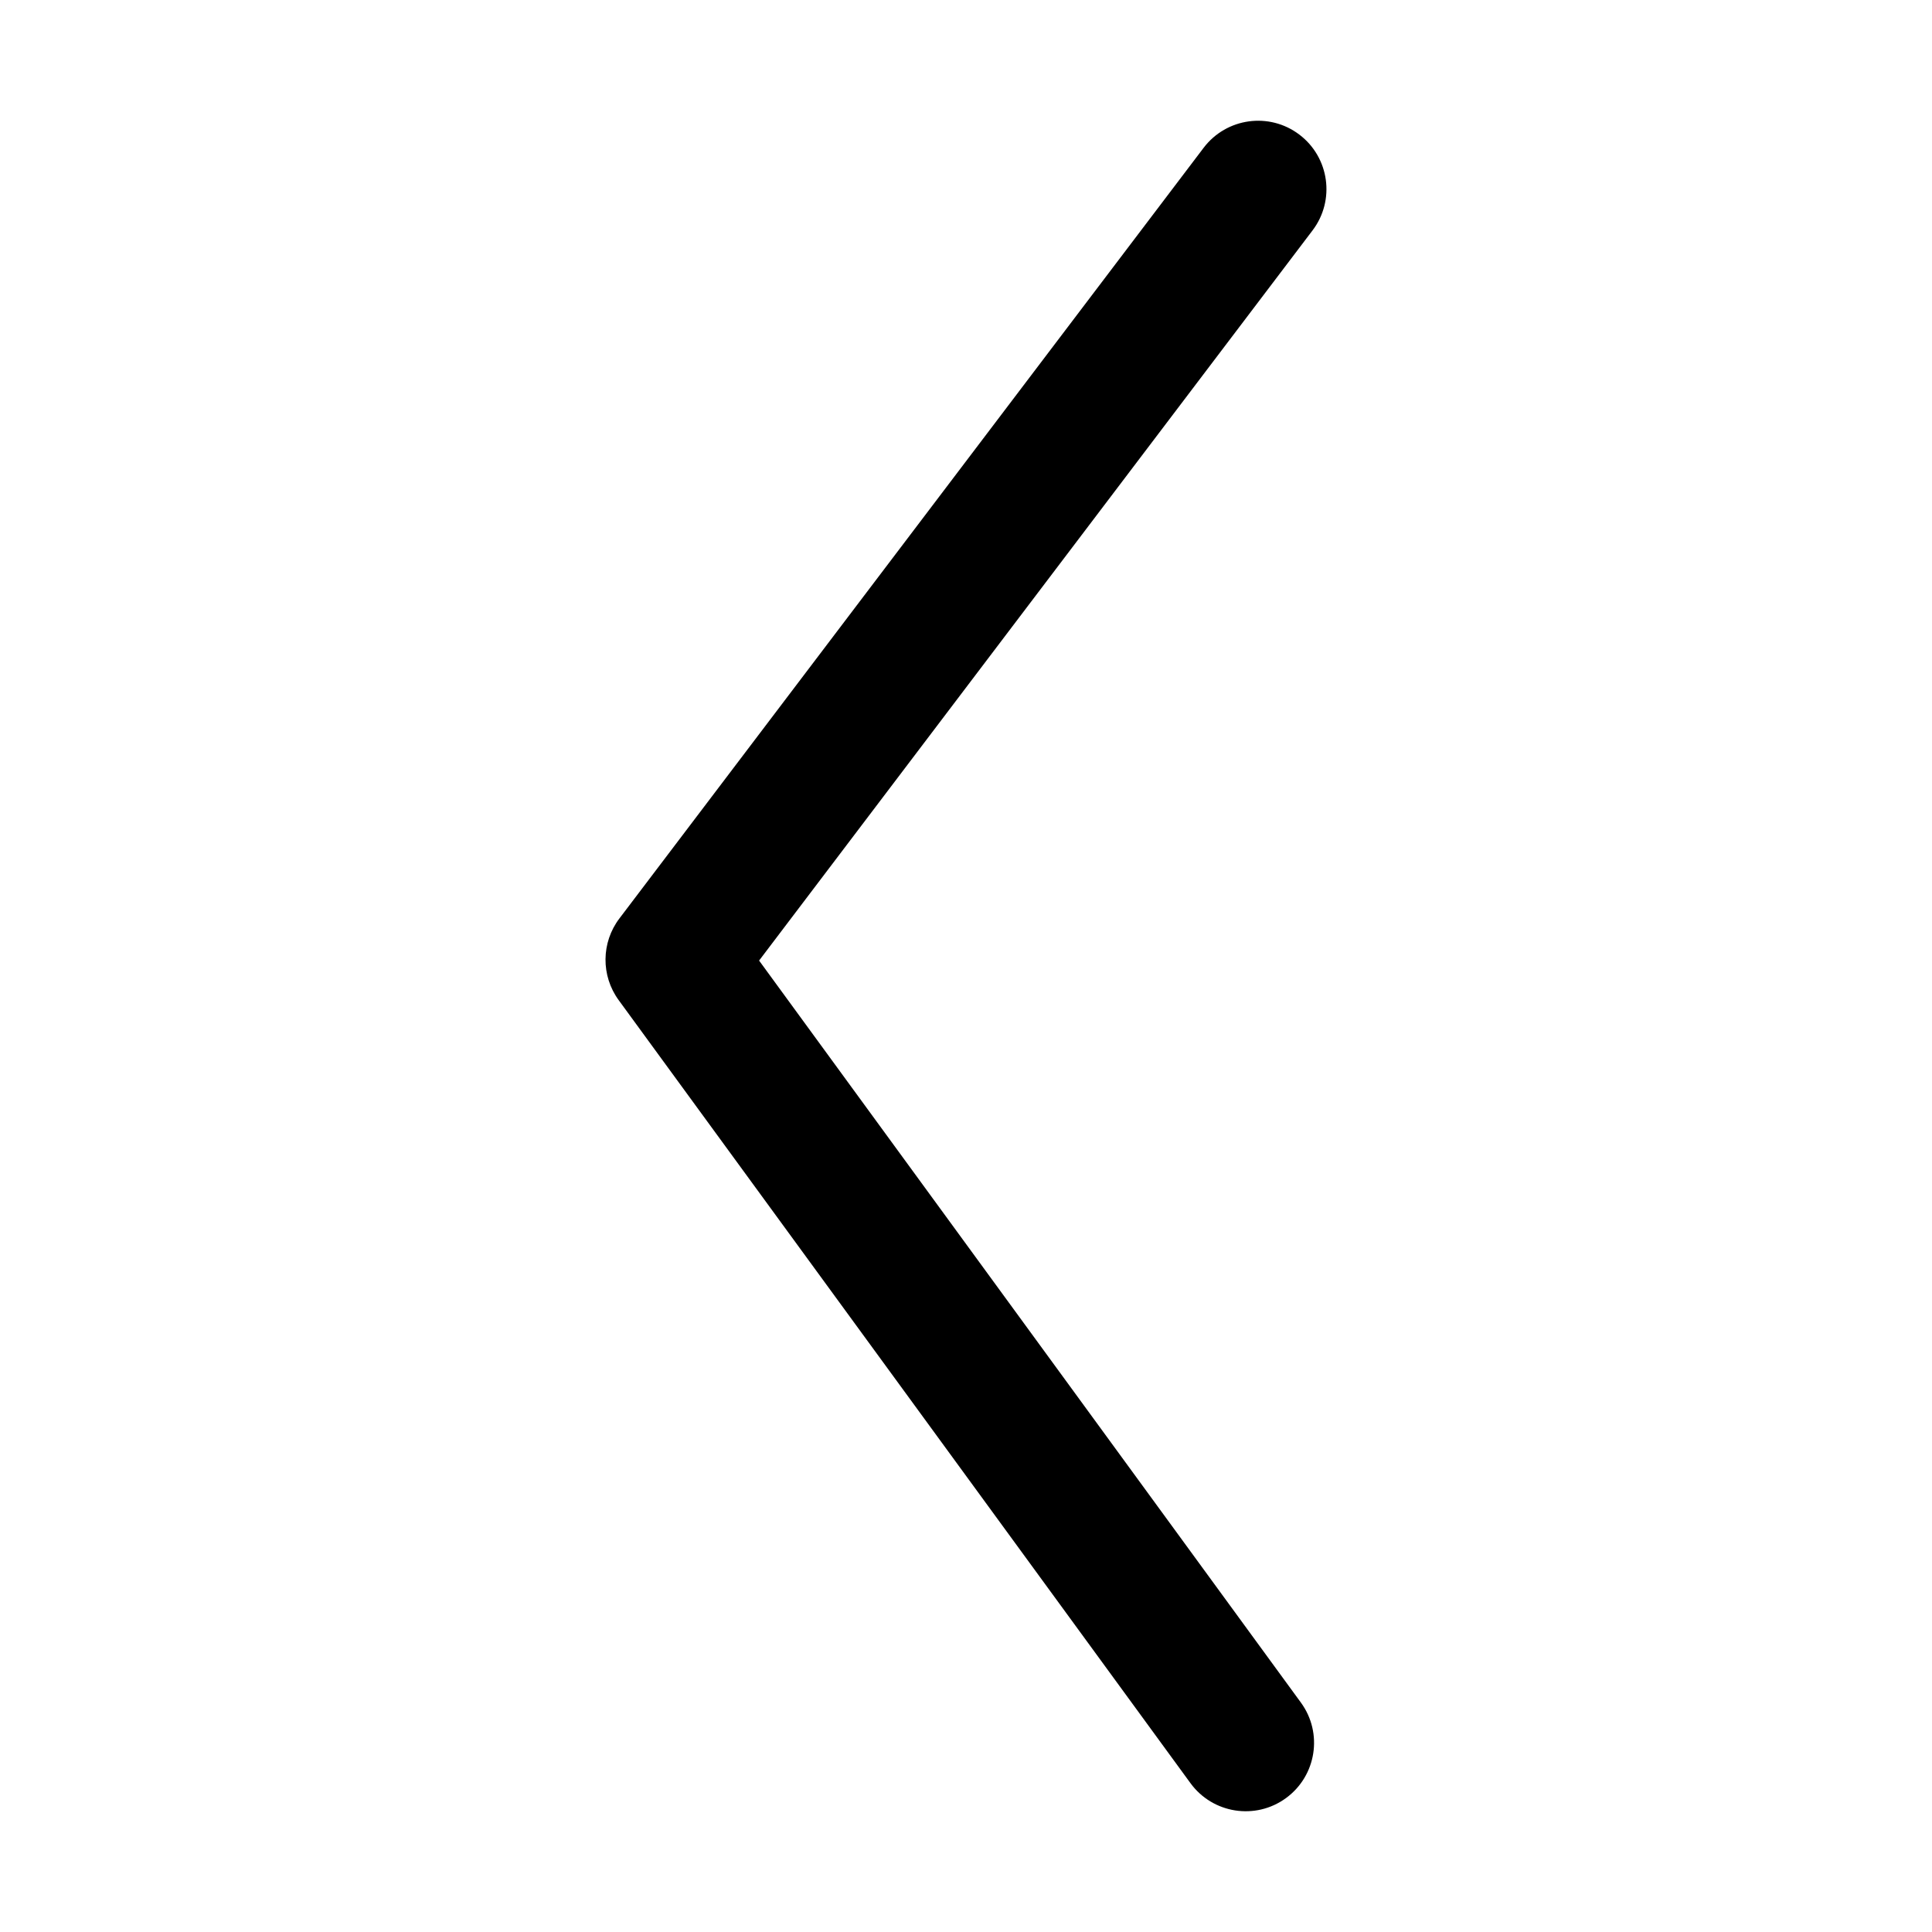
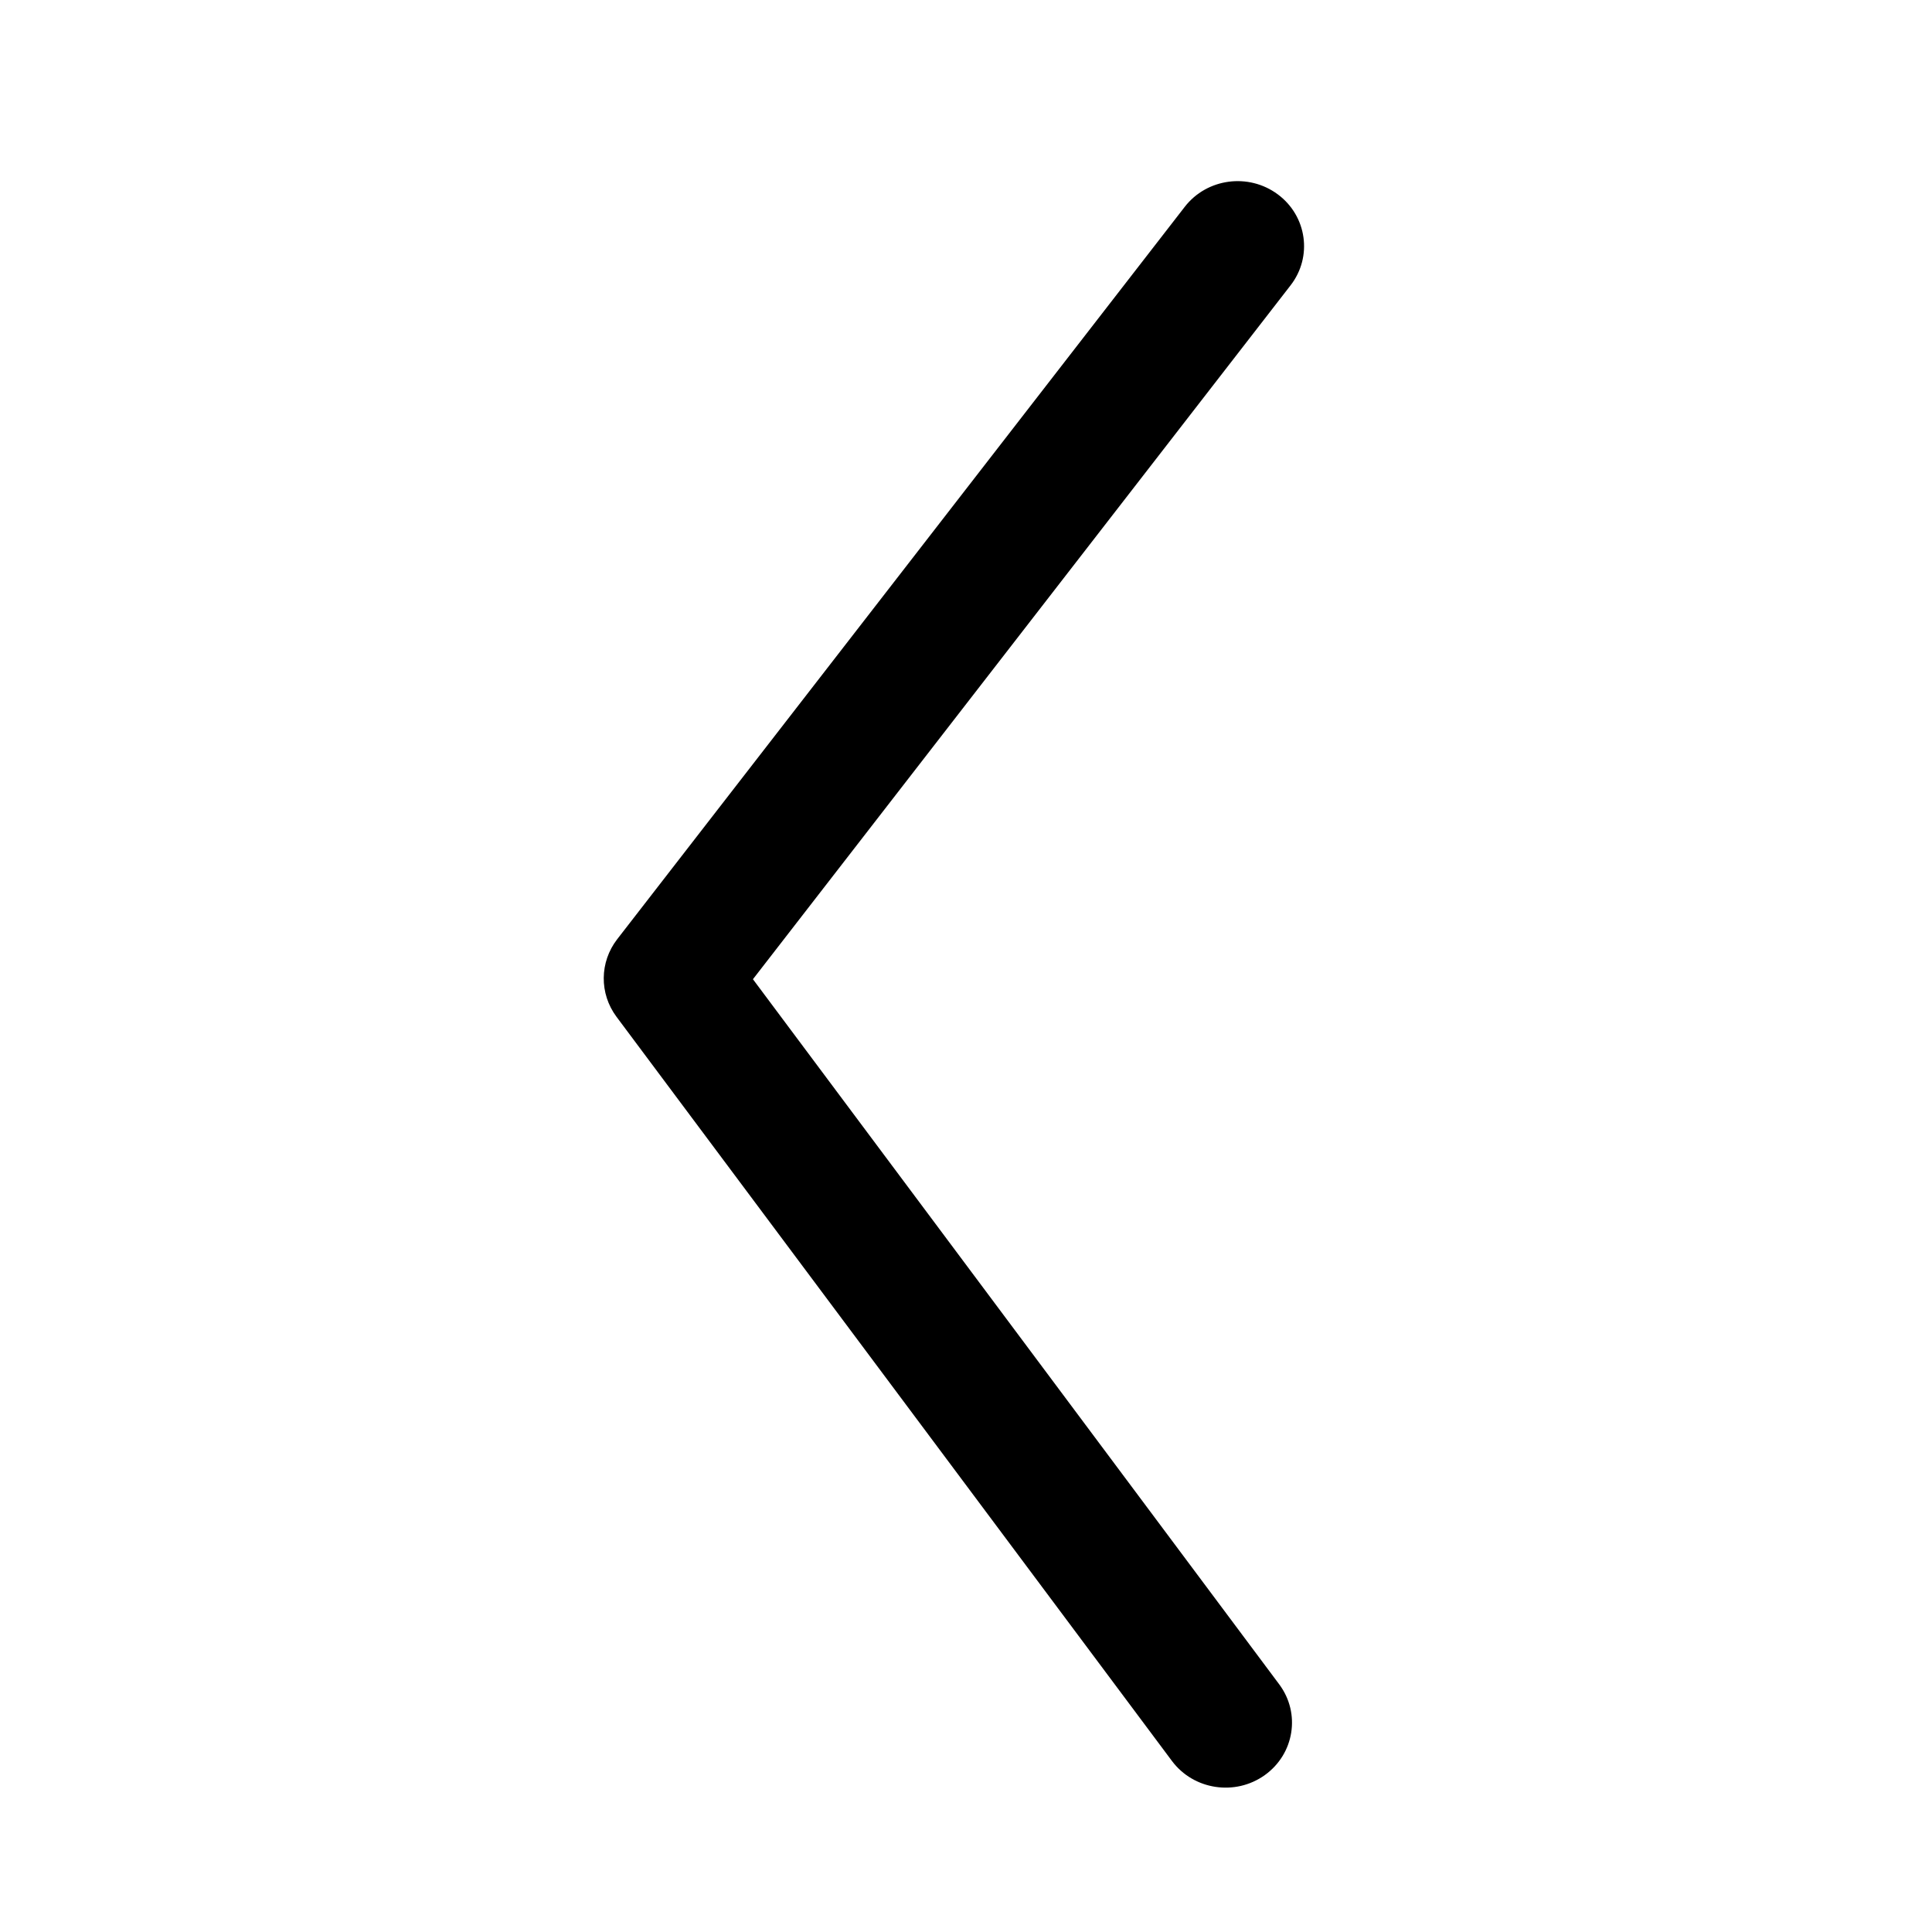
<svg xmlns="http://www.w3.org/2000/svg" width="32" height="32" viewBox="0 0 32 32" fill="none">
-   <path fill-rule="evenodd" clip-rule="evenodd" d="M12.573 15.91L21.547 28.2C21.916 28.705 21.805 29.413 21.3 29.782C20.795 30.151 20.087 30.04 19.718 29.535L10.247 16.565C9.952 16.161 9.957 15.611 10.259 15.213L19.936 2.448C20.314 1.95 21.024 1.852 21.522 2.23C22.02 2.608 22.118 3.318 21.74 3.816L12.573 15.91Z" fill="black" />
+   <path d="M21.188 27.898C21.546 28.378 21.439 29.051 20.948 29.402C20.458 29.752 19.769 29.647 19.411 29.167L10.211 16.841C9.925 16.457 9.93 15.935 10.223 15.556L19.623 3.426C19.99 2.952 20.68 2.86 21.164 3.219C21.648 3.578 21.743 4.253 21.376 4.726L12.471 16.219L21.188 27.898Z" fill="black" />
</svg>
